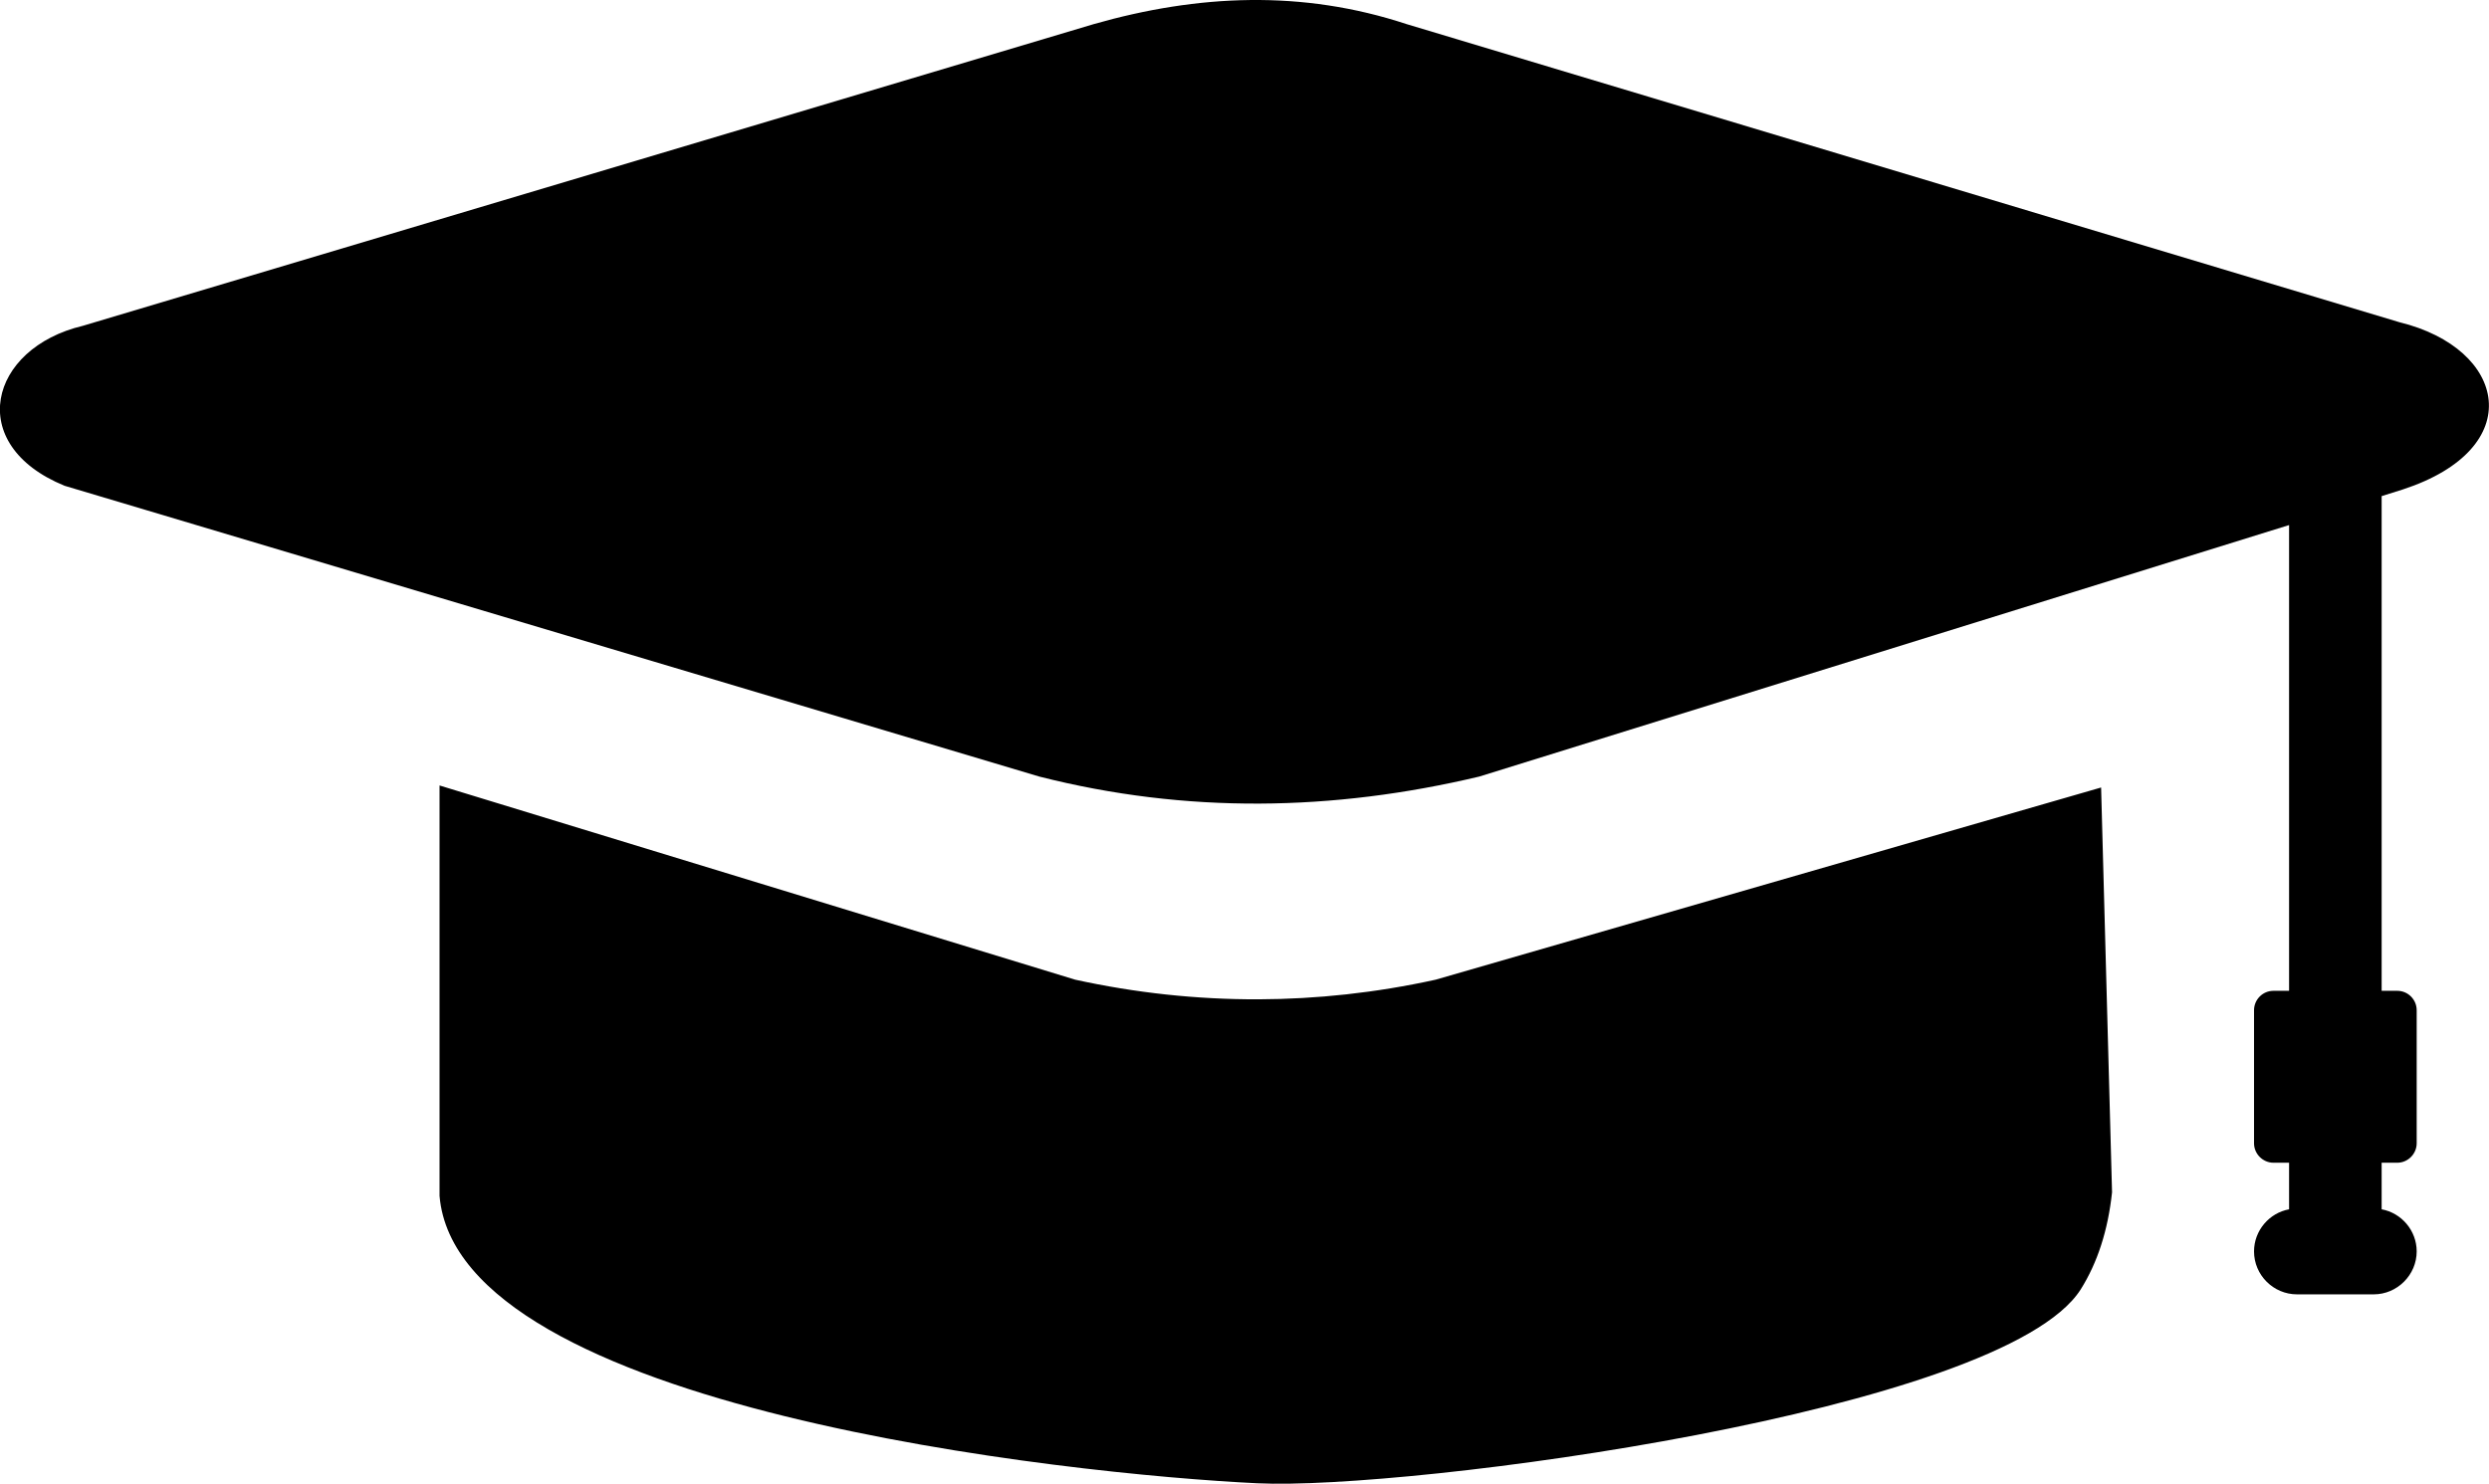
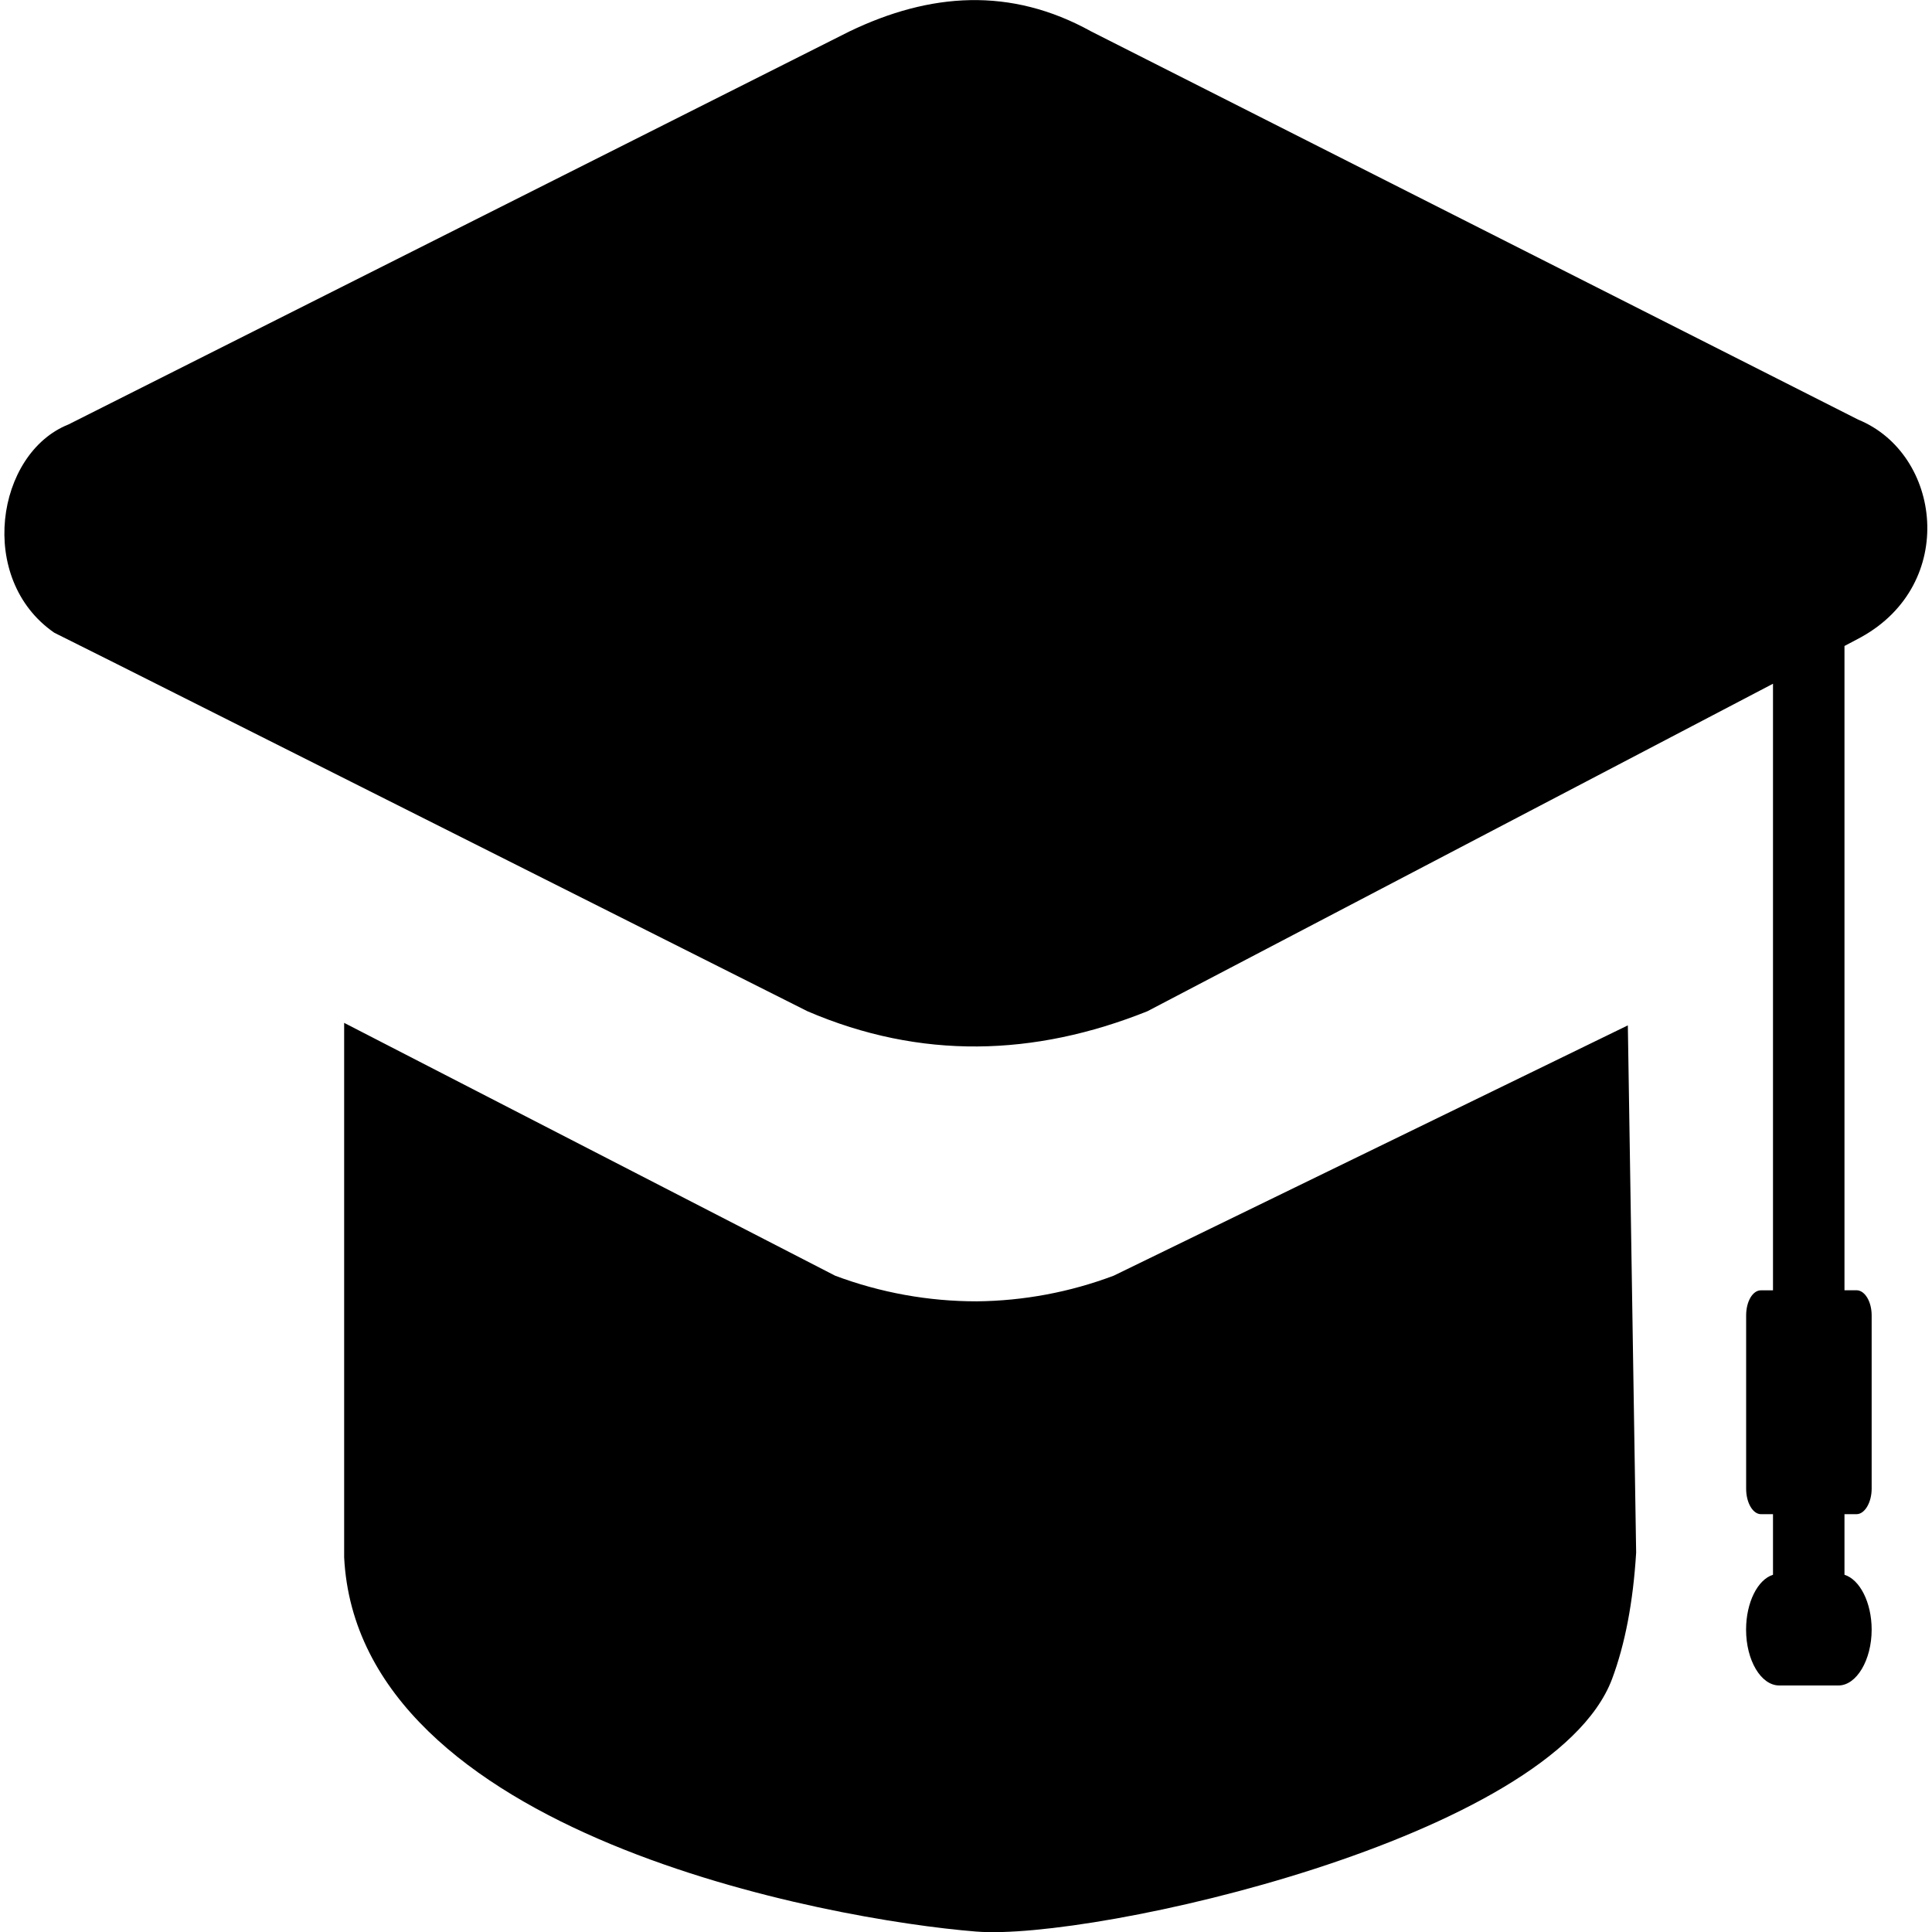
- <svg xmlns="http://www.w3.org/2000/svg" viewBox="0 0 122.88 73.27" style="enable-background:new 0 0 122.88 73.27" xml:space="preserve">
-   <style type="text/css">.st0{fill-rule:evenodd;clip-rule:evenodd;}
- </style>
-   <g>
-     <path class="st0" d="M104.27,58.88l-0.54-19.99l-32.85,9.49c-2.96,0.65-5.88,0.96-8.74,0.97c-3.07,0.01-6.09-0.32-9.06-0.97 L21.7,38.79v20.27c0.9,10.53,31.11,13.75,40.38,14.19c7.43,0.36,36.78-3.52,40.64-9.57C103.55,62.36,104.07,60.76,104.27,58.88 L104.27,58.88z M117.58,24.5v24.43h0.77c0.53,0,0.96,0.43,0.96,0.96v6.57c0,0.52-0.43,0.96-0.96,0.96h-0.77v2.3 c0.98,0.18,1.73,1.05,1.73,2.08v0c0,1.16-0.96,2.12-2.12,2.12h-3.79c-1.16,0-2.12-0.95-2.12-2.12v0c0-1.03,0.75-1.9,1.73-2.08v-2.3 h-0.77c-0.52,0-0.96-0.43-0.96-0.96v-6.57c0-0.53,0.43-0.96,0.96-0.96h0.77v-23L73.03,38.35c-7.24,1.72-14.48,1.84-21.72,0 L7.18,25.18l-3.99-1.19c-4.97-2.03-3.73-6.8,0.9-7.9L54,1.19c5.15-1.47,10.29-1.7,15.44,0l49.01,14.72 c5.33,1.3,6.38,6.23,0.18,8.26L117.58,24.5L117.58,24.5z" />
-   </g>
+ <svg xmlns="http://www.w3.org/2000/svg" viewBox="0 0 30 30">
+   <path d="m25.406 24.11-.129-8.188-7.984 3.887a6.204 6.204 0 0 1-2.125.398 6.247 6.247 0 0 1-2.2-.398l-7.624-3.926v8.3c.218 4.31 7.558 5.63 9.812 5.81 1.805.148 8.938-1.442 9.875-3.919.203-.543.328-1.195.375-1.965Zm3.235-14.079v10.004h.187c.129 0 .235.176.235.39v2.692c0 .211-.106.395-.235.395h-.187v.941c.238.074.422.43.422.852 0 .472-.235.867-.516.867h-.918c-.285 0-.516-.39-.516-.867 0-.422.18-.778.418-.852v-.941h-.187c-.125 0-.23-.176-.23-.395v-2.691c0-.215.1-.39.23-.39h.187v-9.419l-9.715 5.086c-1.757.703-3.52.754-5.277 0L1.813 10.31l-.97-.485c-1.206-.832-.905-2.785.22-3.234L13.19.488c1.25-.601 2.5-.695 3.754 0l11.91 6.028c1.293.53 1.547 2.55.043 3.379Zm0 0" style="stroke:none;fill-rule:evenodd;fill-opacity:1" />
</svg>
